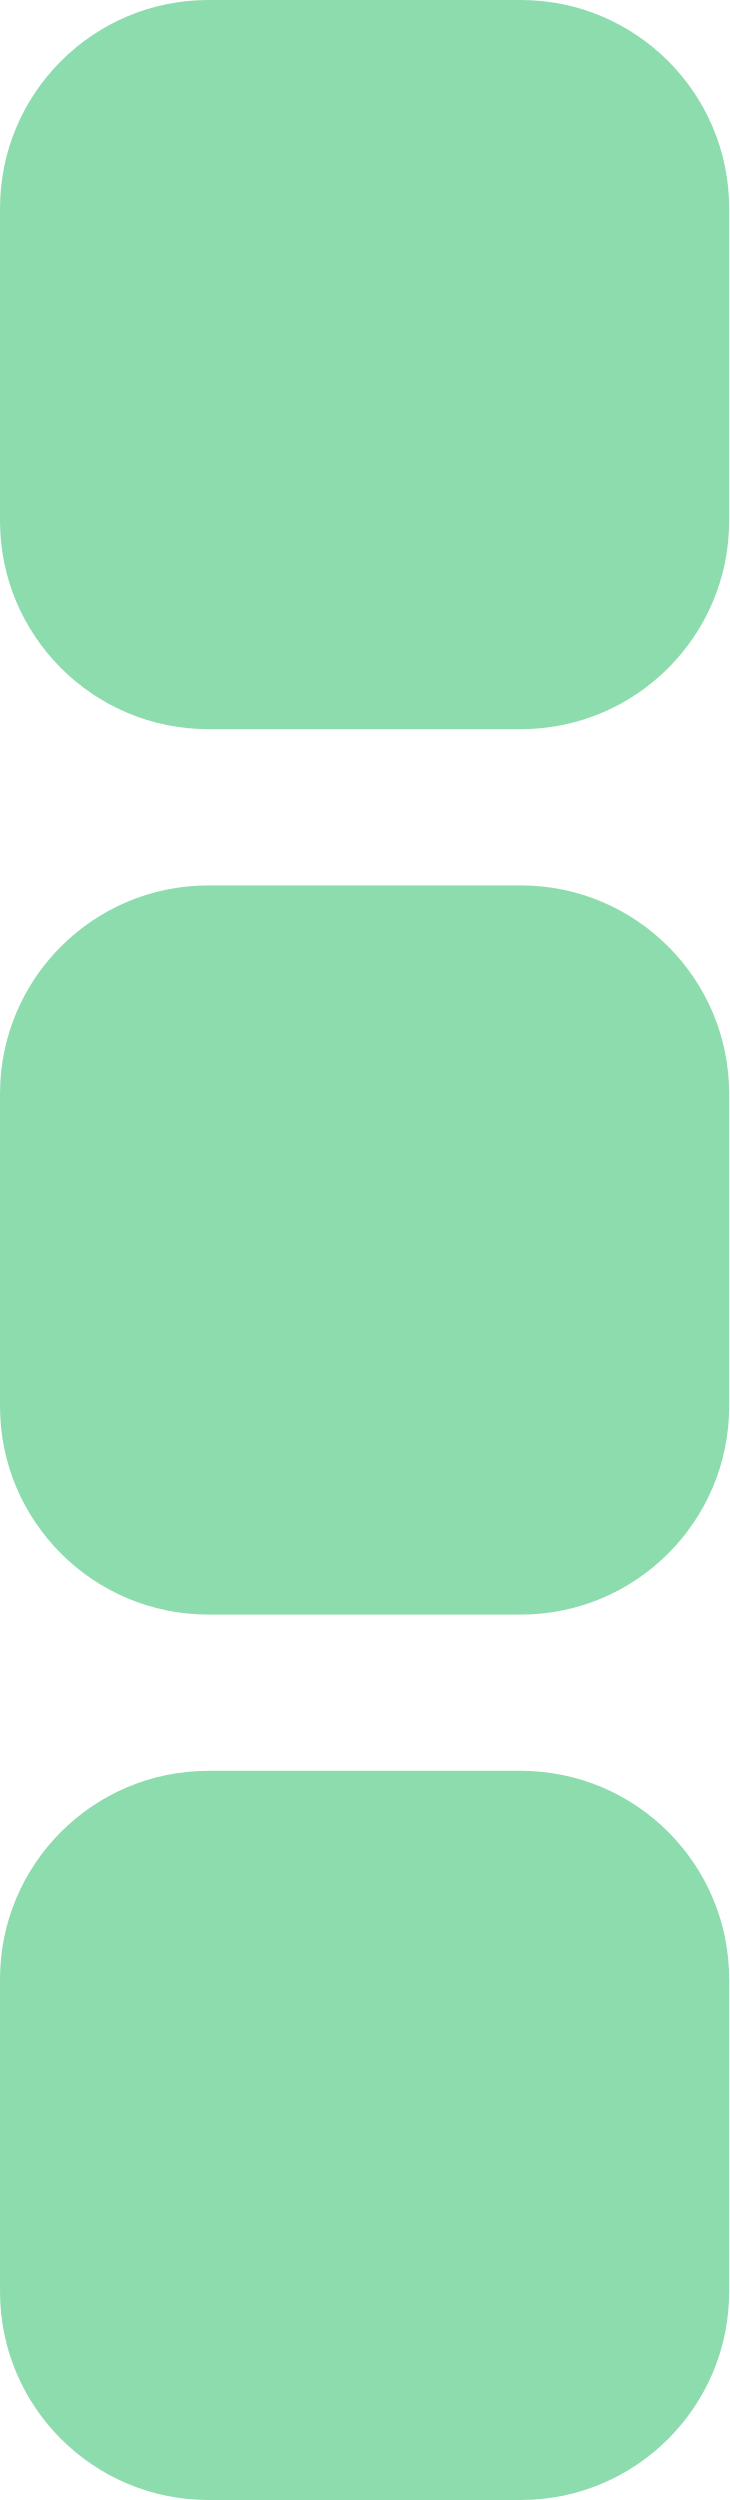
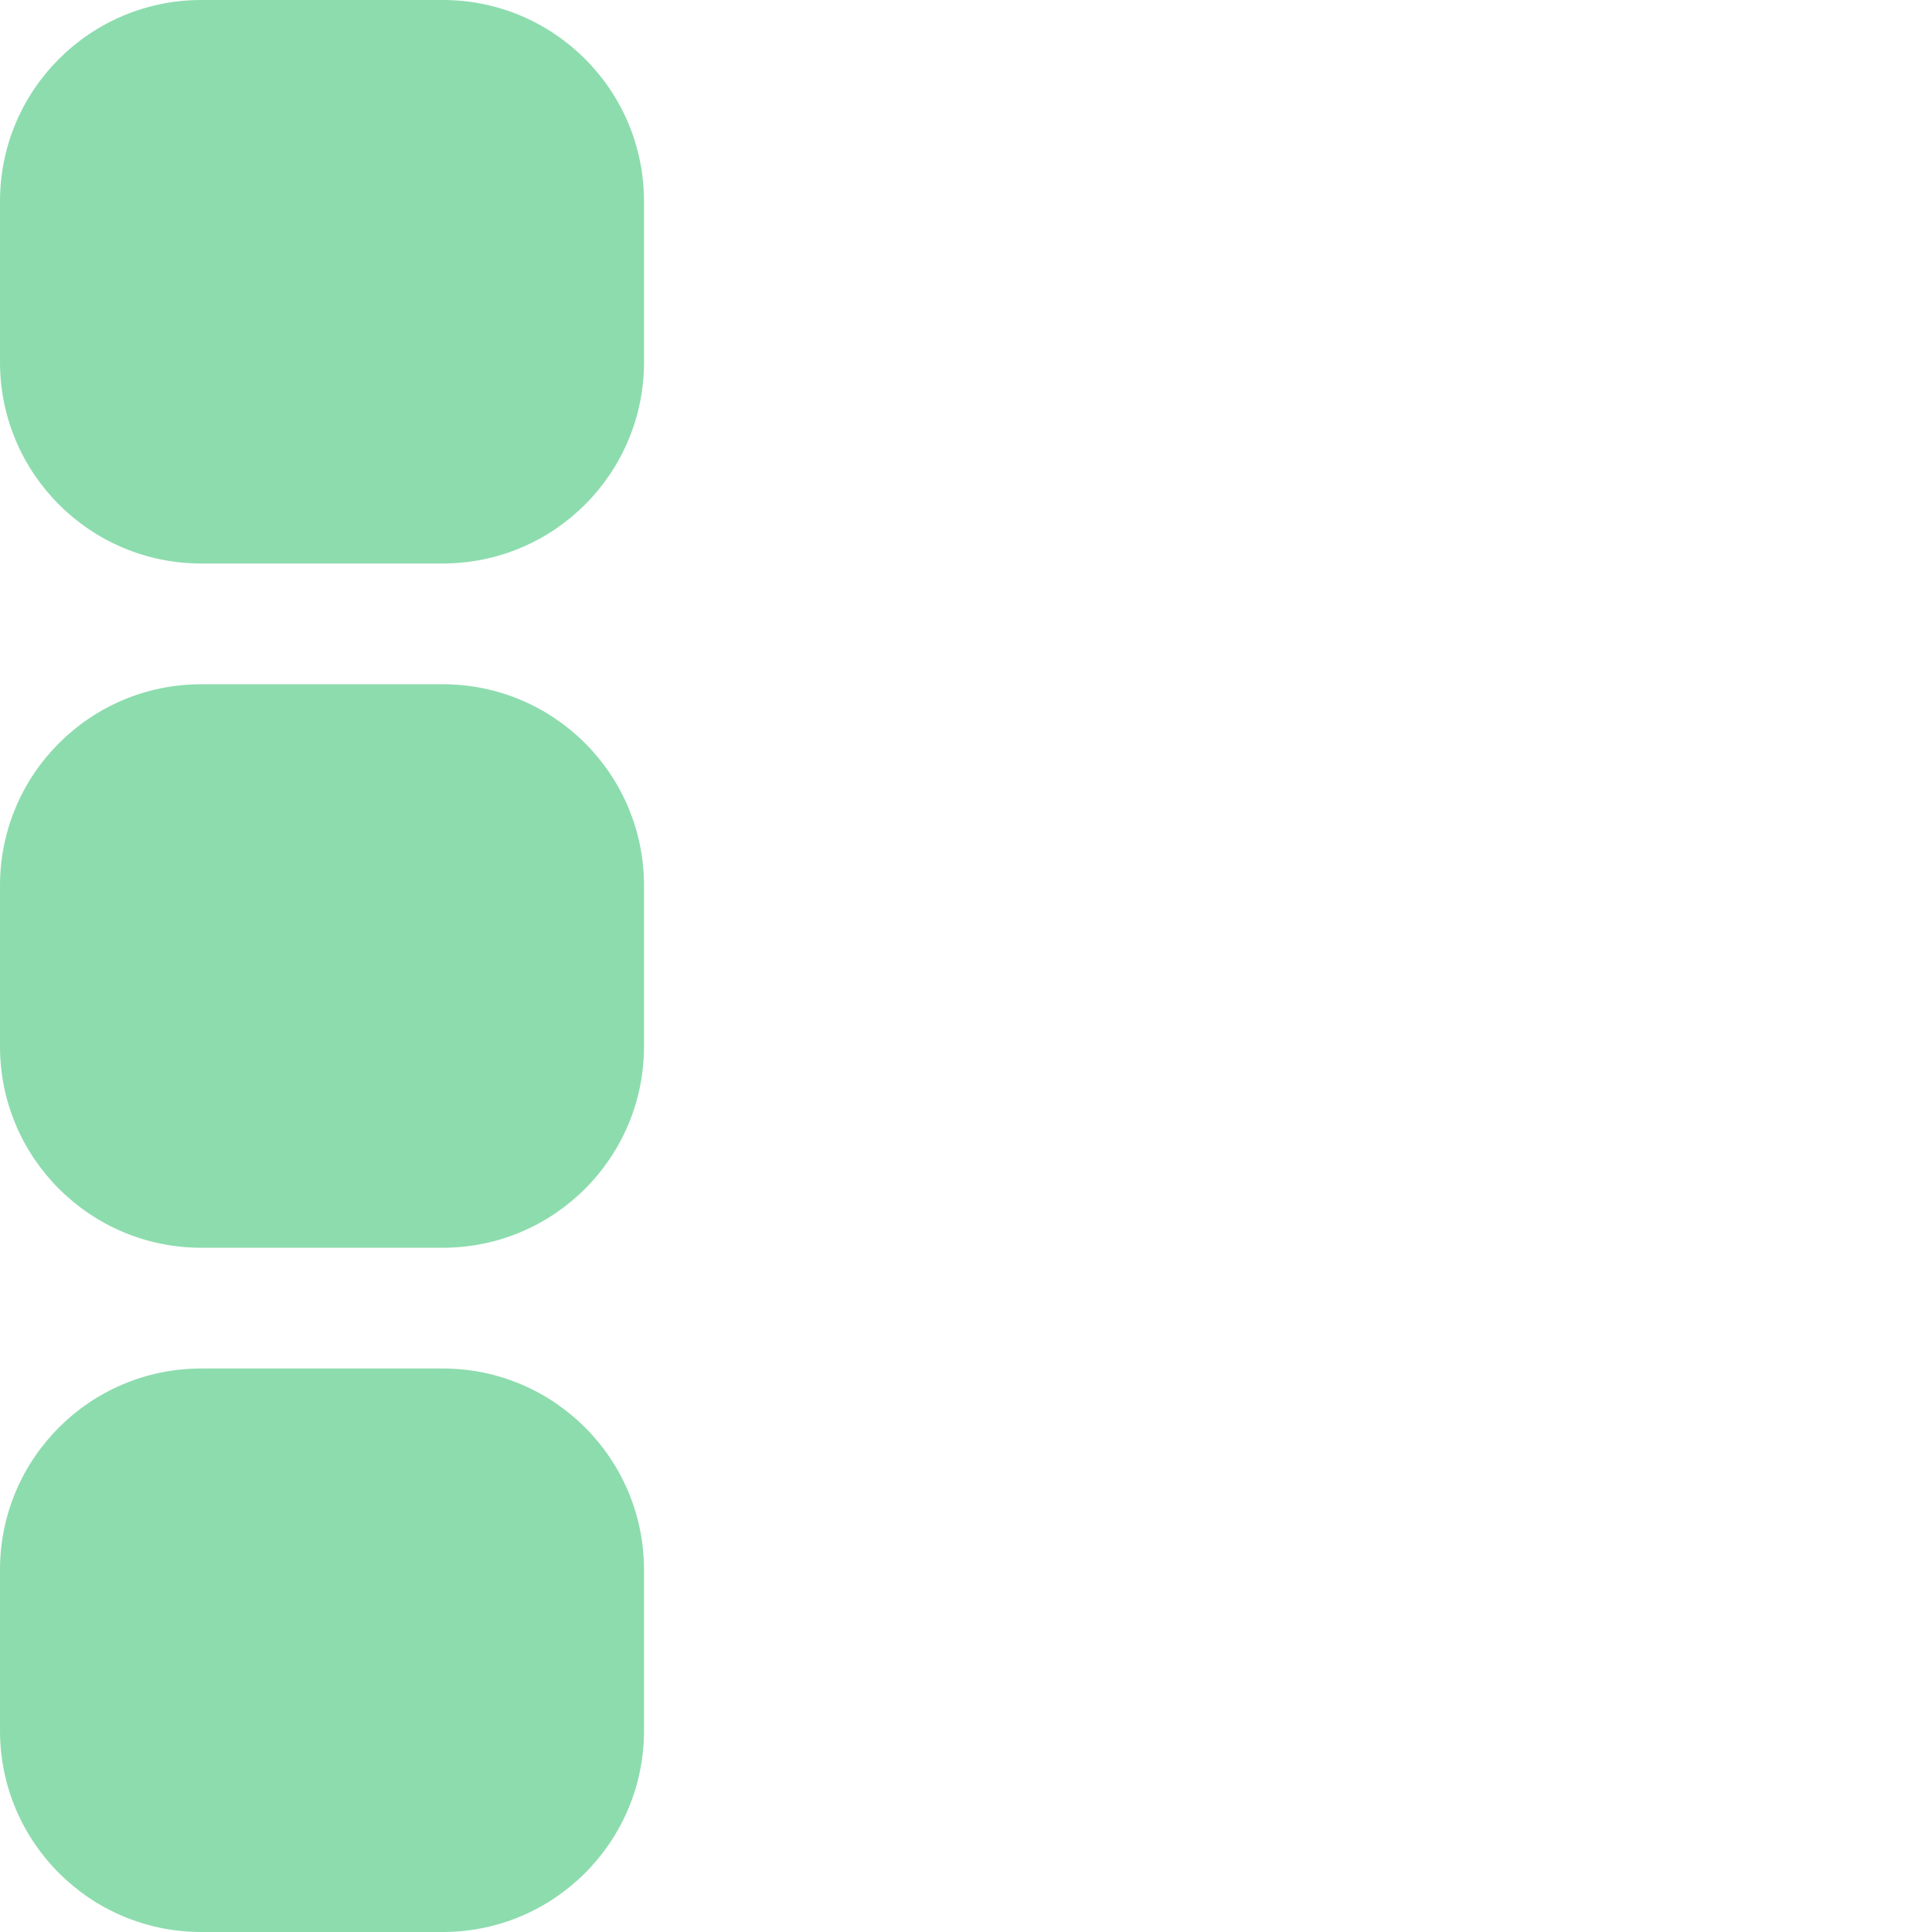
- <svg xmlns="http://www.w3.org/2000/svg" viewBox="0 0 14 48" fill="none" preserveAspectRatio="none">
-   <path d="M0 38C0 35.791 1.791 34 4 34H10C12.209 34 14 35.791 14 38V44C14 46.209 12.209 48 10 48H4C1.791 48 0 46.209 0 44V38Z" fill="#8DDCAE" />
-   <path d="M0 21C0 18.791 1.791 17 4 17H10C12.209 17 14 18.791 14 21V27C14 29.209 12.209 31 10 31H4C1.791 31 0 29.209 0 27V21Z" fill="#8DDCAE" />
-   <path d="M0 4C0 1.791 1.791 0 4 0H10C12.209 0 14 1.791 14 4V10C14 12.209 12.209 14 10 14H4C1.791 14 0 12.209 0 10V4Z" fill="#8DDCAE" />
+ <svg xmlns="http://www.w3.org/2000/svg" width="24" height="24" viewBox="0 0 24 24" fill="none">
+   <rect y="17" width="8" height="7" rx="2.5" fill="#8DDCAE" />
+   <rect width="8" height="7" rx="2.5" fill="#8DDCAE" />
+   <rect y="8.5" width="8" height="7" rx="2.5" fill="#8DDCAE" />
</svg>
